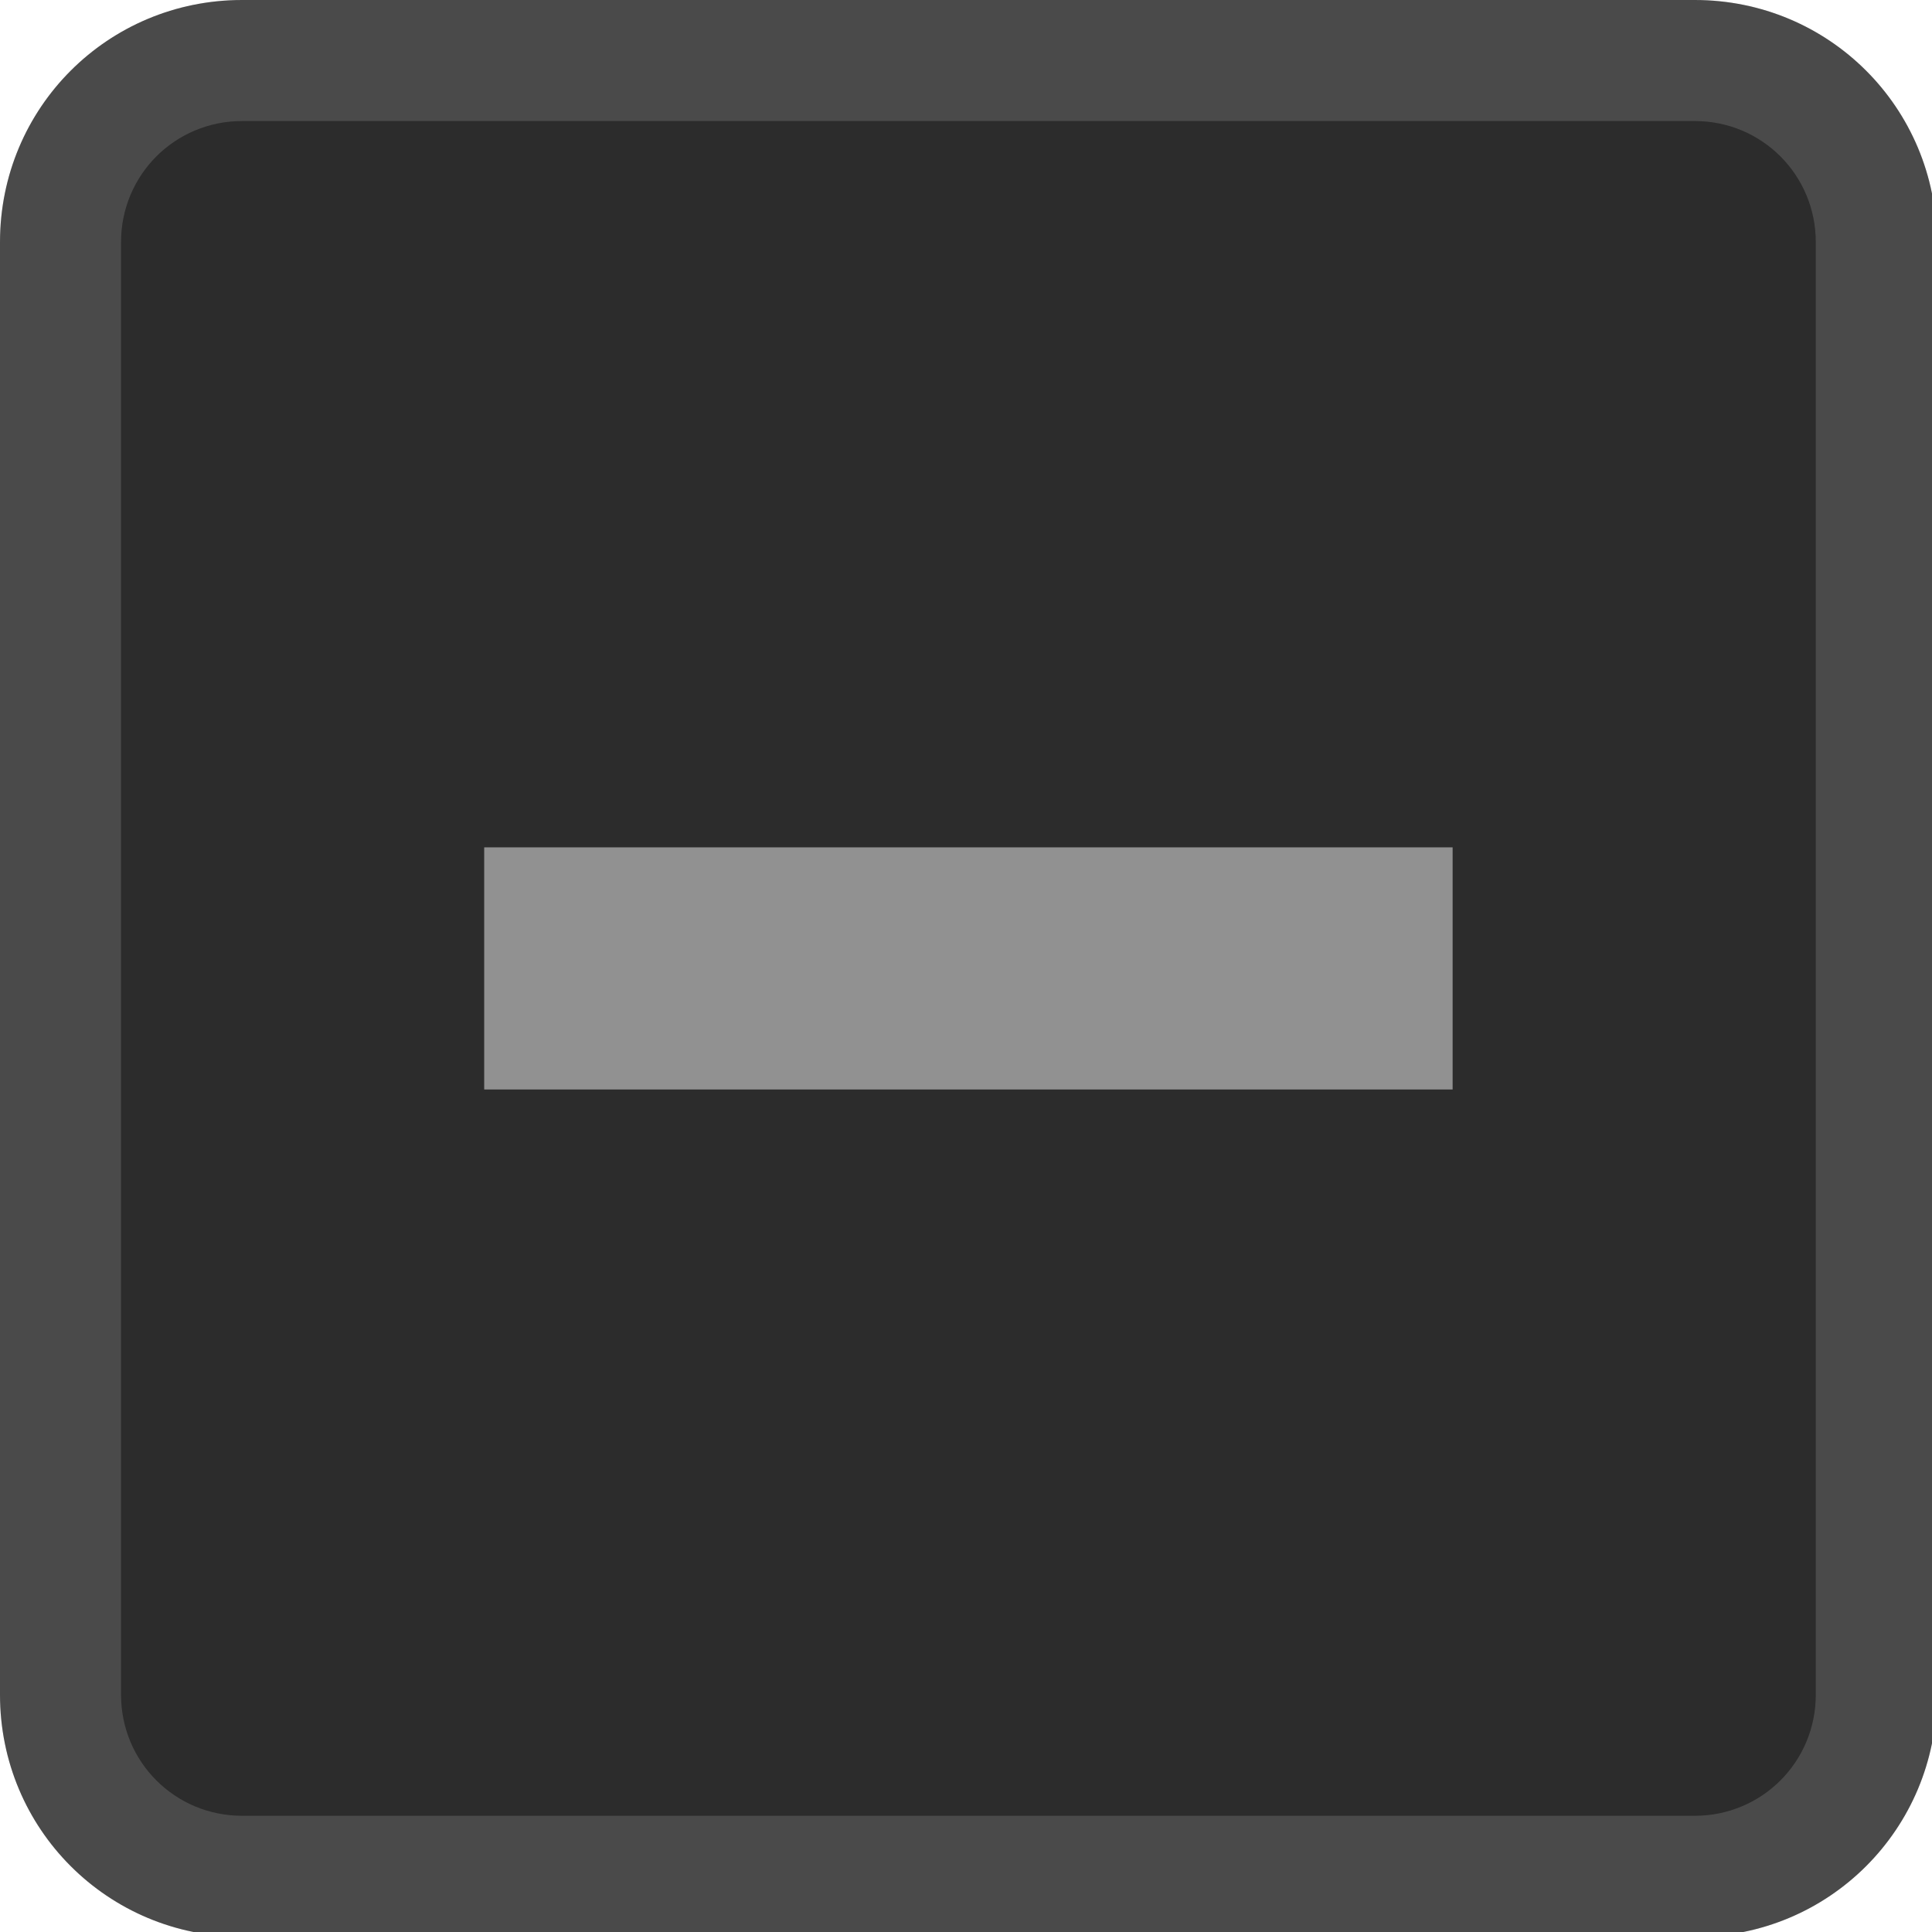
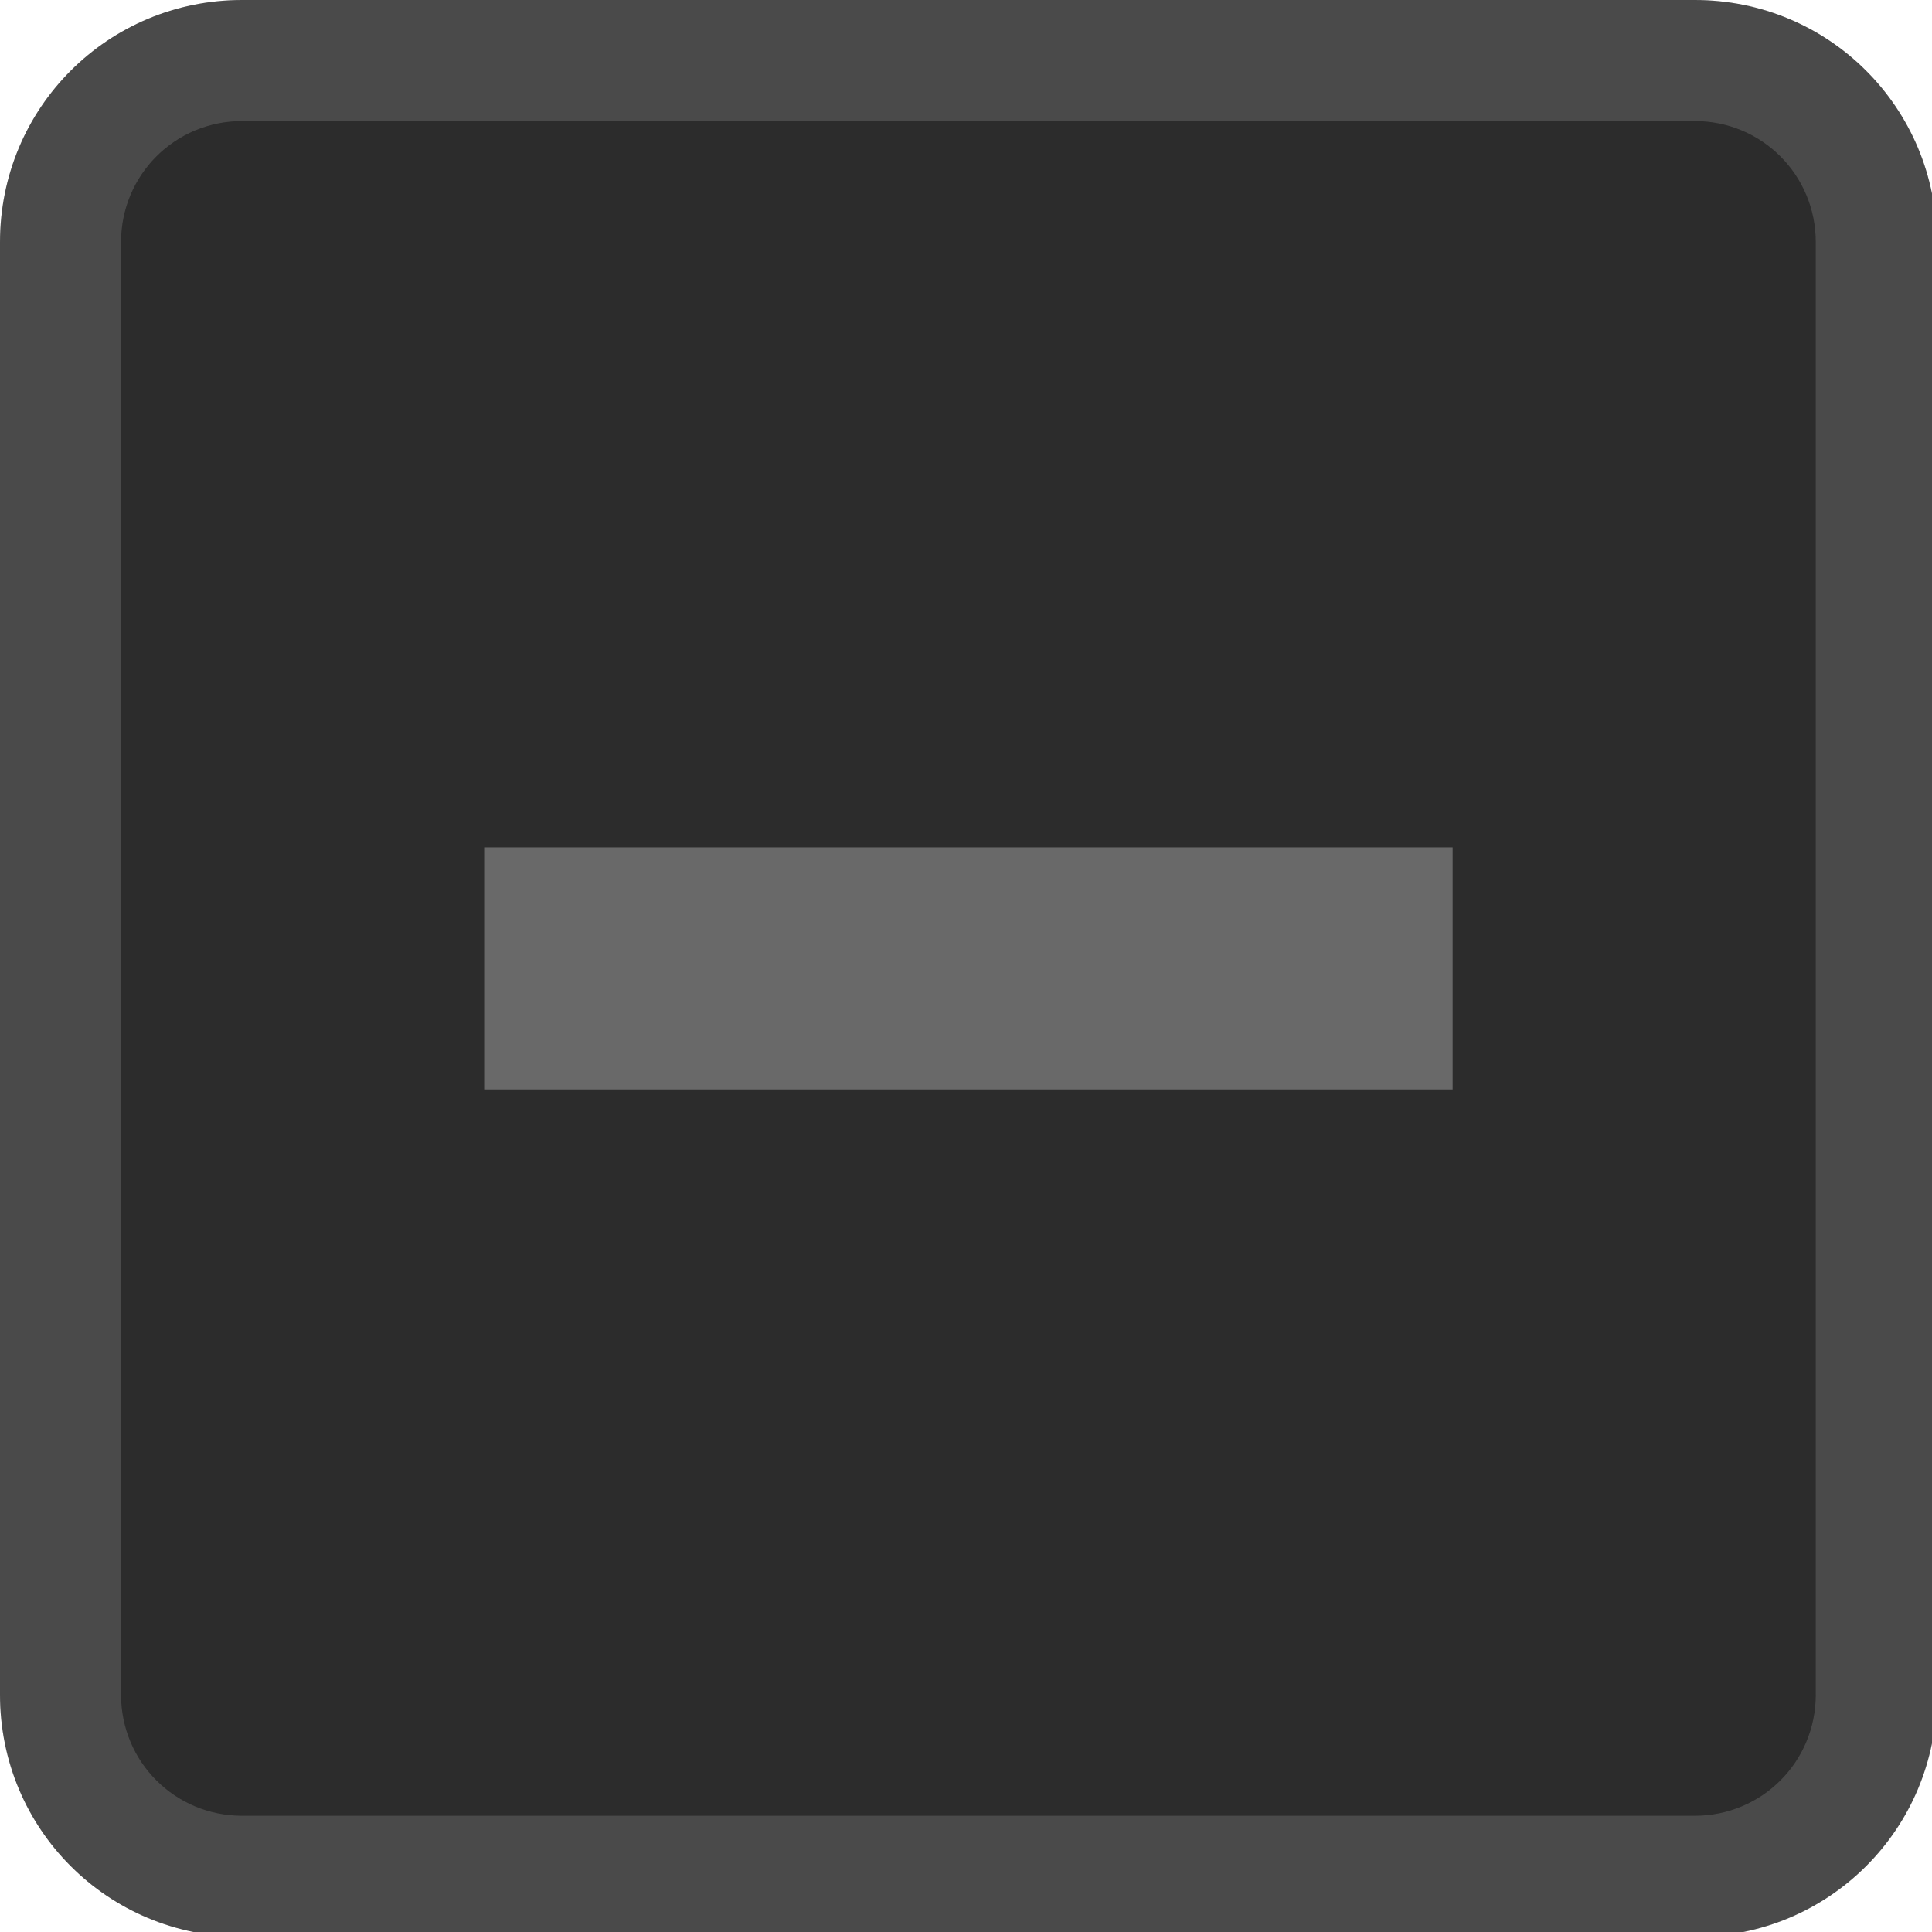
<svg xmlns="http://www.w3.org/2000/svg" width="133pt" height="133pt" viewBox="0 0 133 133" version="1.1">
  <g id="surface1">
    <path style=" stroke:none;fill-rule:nonzero;fill:#2c2c2c;fill-opacity:1;" d="M 14.453 7.293 L 119.402 7.293 C 124.25 7.293 128.156 11.102 128.156 15.852 L 128.156 118.555 C 128.156 123.273 124.25 127.117 119.402 127.117 L 14.453 127.117 C 9.602 127.117 5.695 123.273 5.695 118.555 L 5.695 15.852 C 5.695 11.102 9.602 7.293 14.453 7.293 Z M 14.453 7.293 " />
    <path style=" stroke:none;fill-rule:nonzero;fill:#2c2c2c;fill-opacity:1;" d="M 16.668 0 C 7.422 0 0 7.422 0 16.668 L 0 116.668 C 0 125.91 7.422 133.332 16.668 133.332 L 116.668 133.332 C 125.91 133.332 133.332 125.91 133.332 116.668 L 133.332 16.668 C 133.332 7.422 125.91 0 116.668 0 Z M 16.668 8.332 L 116.668 8.332 C 121.289 8.332 125 12.043 125 16.668 L 125 116.668 C 125 121.289 121.289 125 116.668 125 L 16.668 125 C 12.043 125 8.332 121.289 8.332 116.668 L 8.332 16.668 C 8.332 12.043 12.043 8.332 16.668 8.332 Z M 16.668 8.332 " />
    <path style=" stroke:none;fill-rule:nonzero;fill:#f7f7f7;fill-opacity:0.15;" d="M 16.668 0 C 7.422 0 0 7.422 0 16.668 L 0 116.668 C 0 125.91 7.422 133.332 16.668 133.332 L 116.668 133.332 C 125.91 133.332 133.332 125.91 133.332 116.668 L 133.332 16.668 C 133.332 7.422 125.91 0 116.668 0 Z M 16.668 8.332 L 116.668 8.332 C 121.289 8.332 125 12.043 125 16.668 L 125 116.668 C 125 121.289 121.289 125 116.668 125 L 16.668 125 C 12.043 125 8.332 121.289 8.332 116.668 L 8.332 16.668 C 8.332 12.043 12.043 8.332 16.668 8.332 Z M 16.668 8.332 " />
-     <path style=" stroke:none;fill-rule:nonzero;fill:#f7f7f7;fill-opacity:0.5;" d="M 33.332 58.332 L 100 58.332 L 100 75 L 33.332 75 Z M 33.332 58.332 " />
+     <path style=" stroke:none;fill-rule:nonzero;fill:#f7f7f7;fill-opacity:0.3;" d="M 33.332 58.332 L 100 58.332 L 100 75 L 33.332 75 Z M 33.332 58.332 " />
  </g>
</svg>
